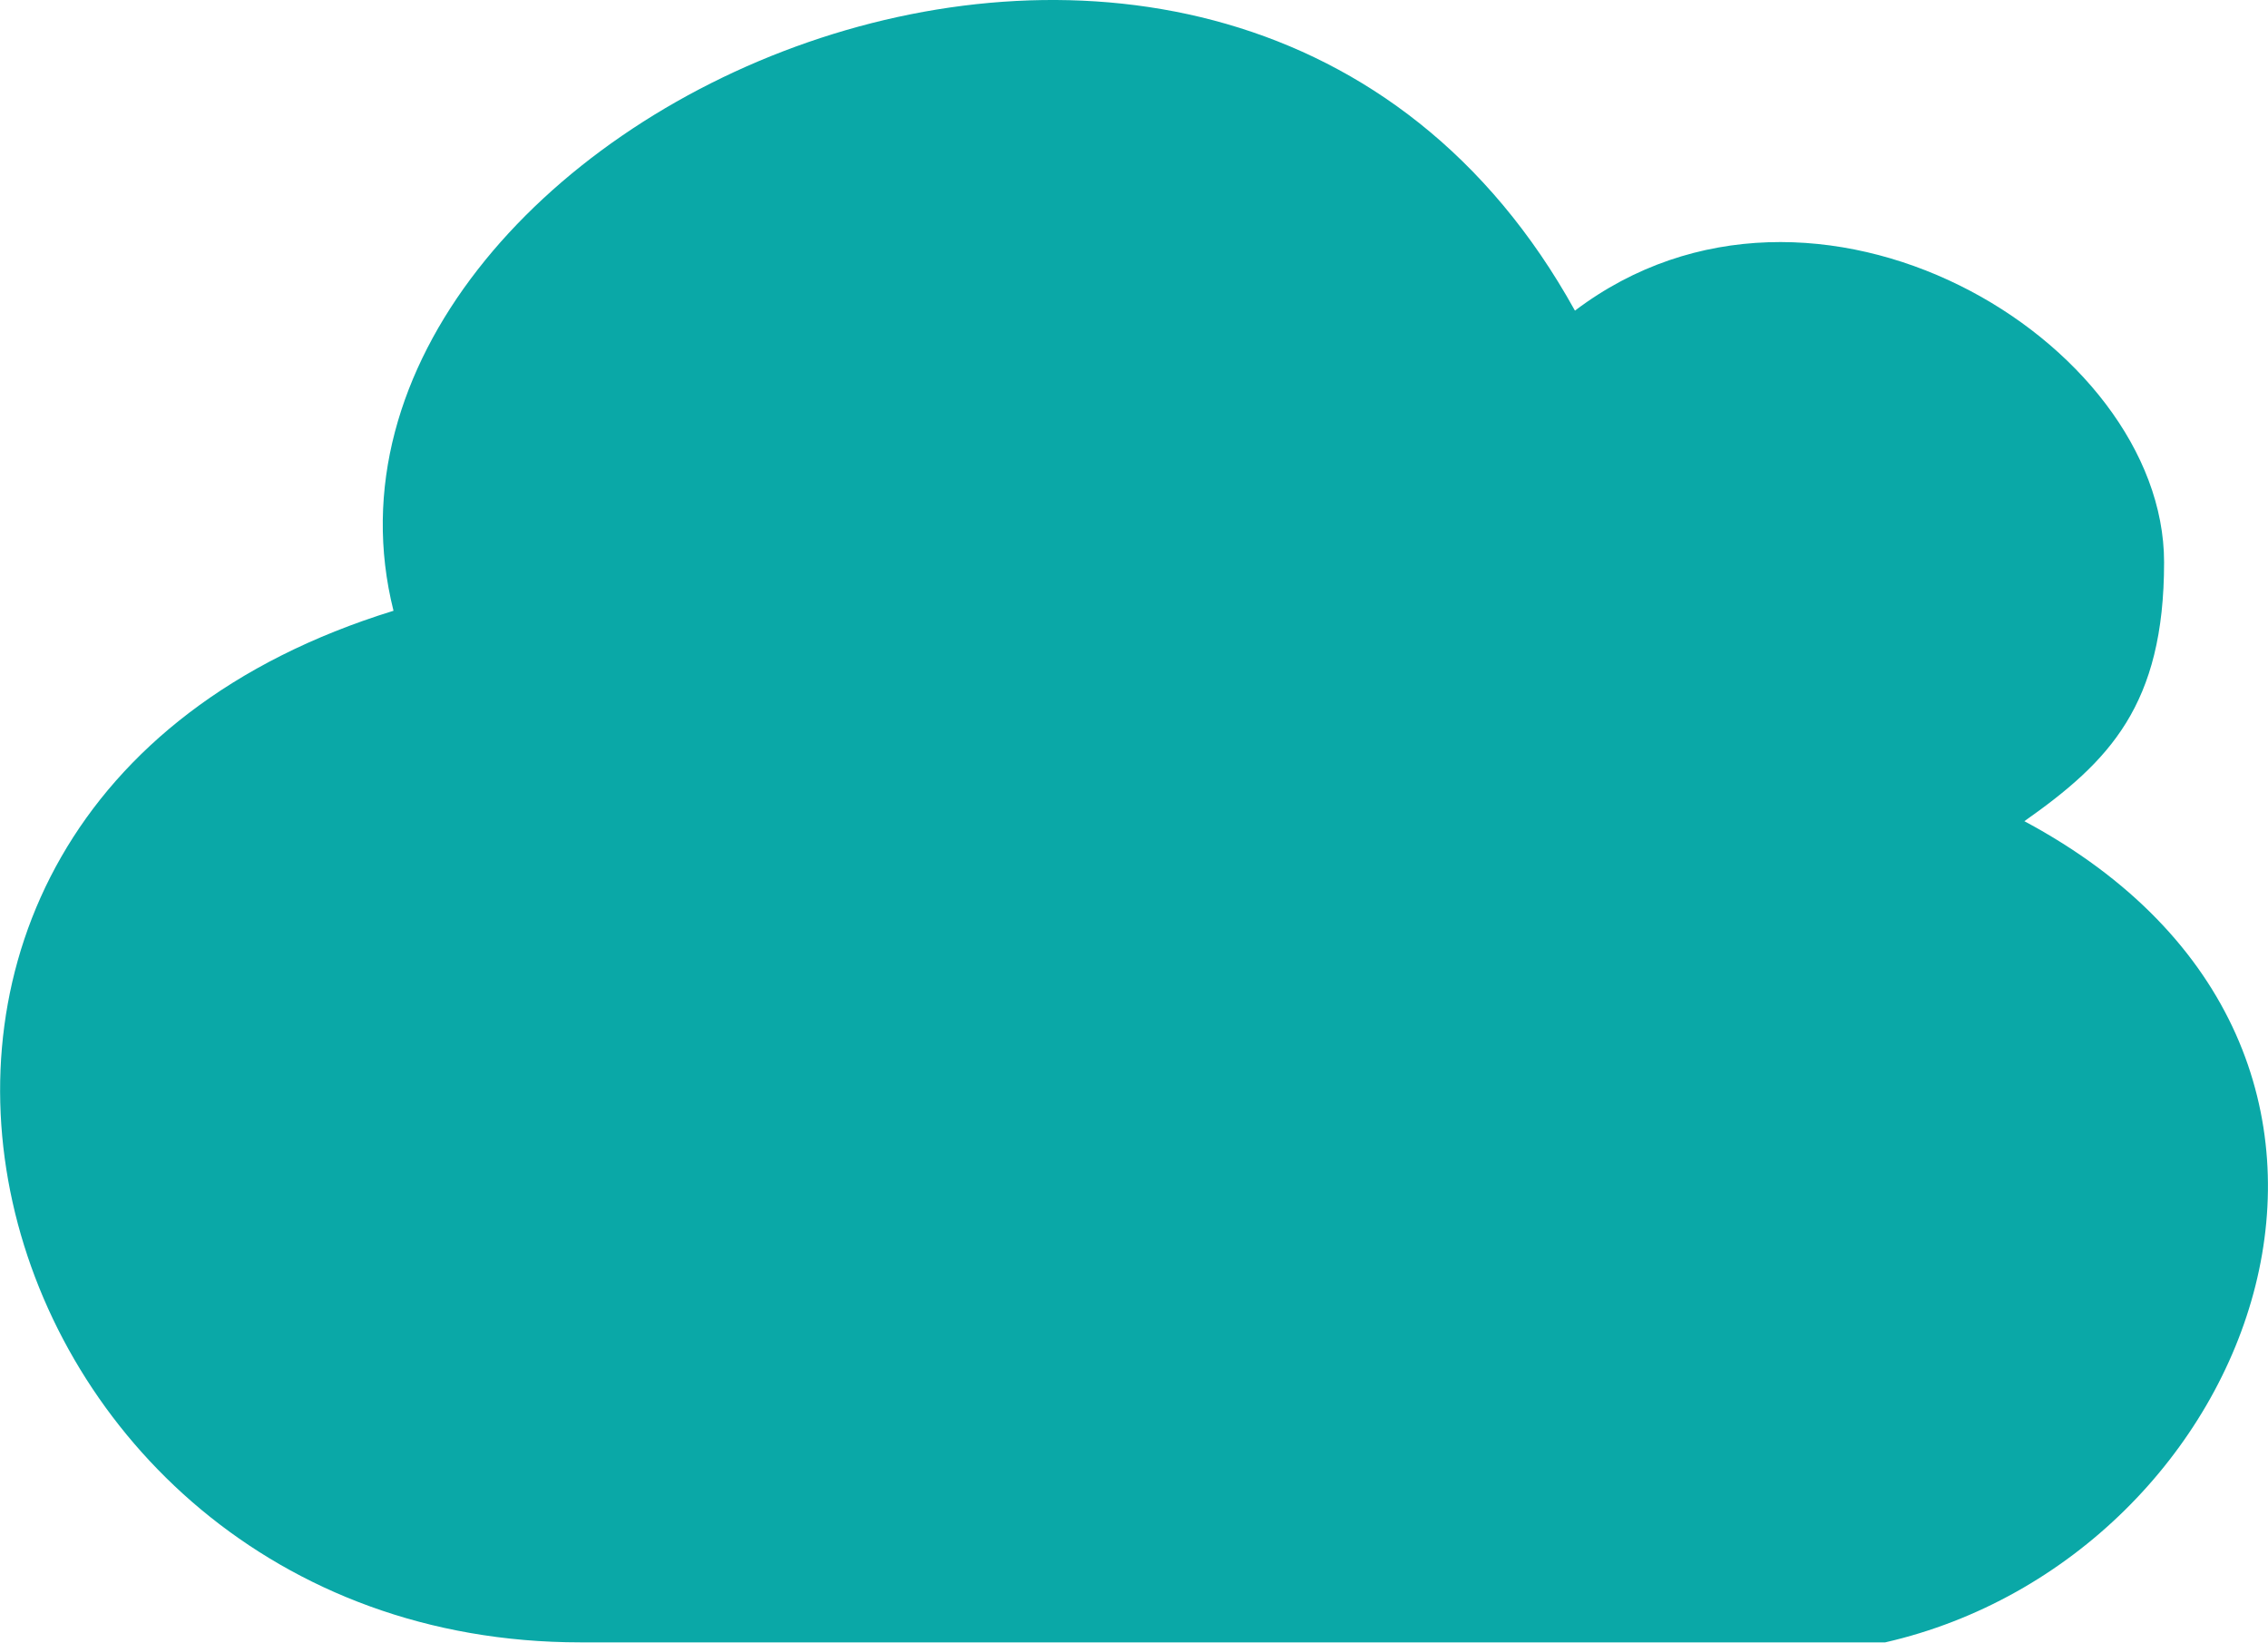
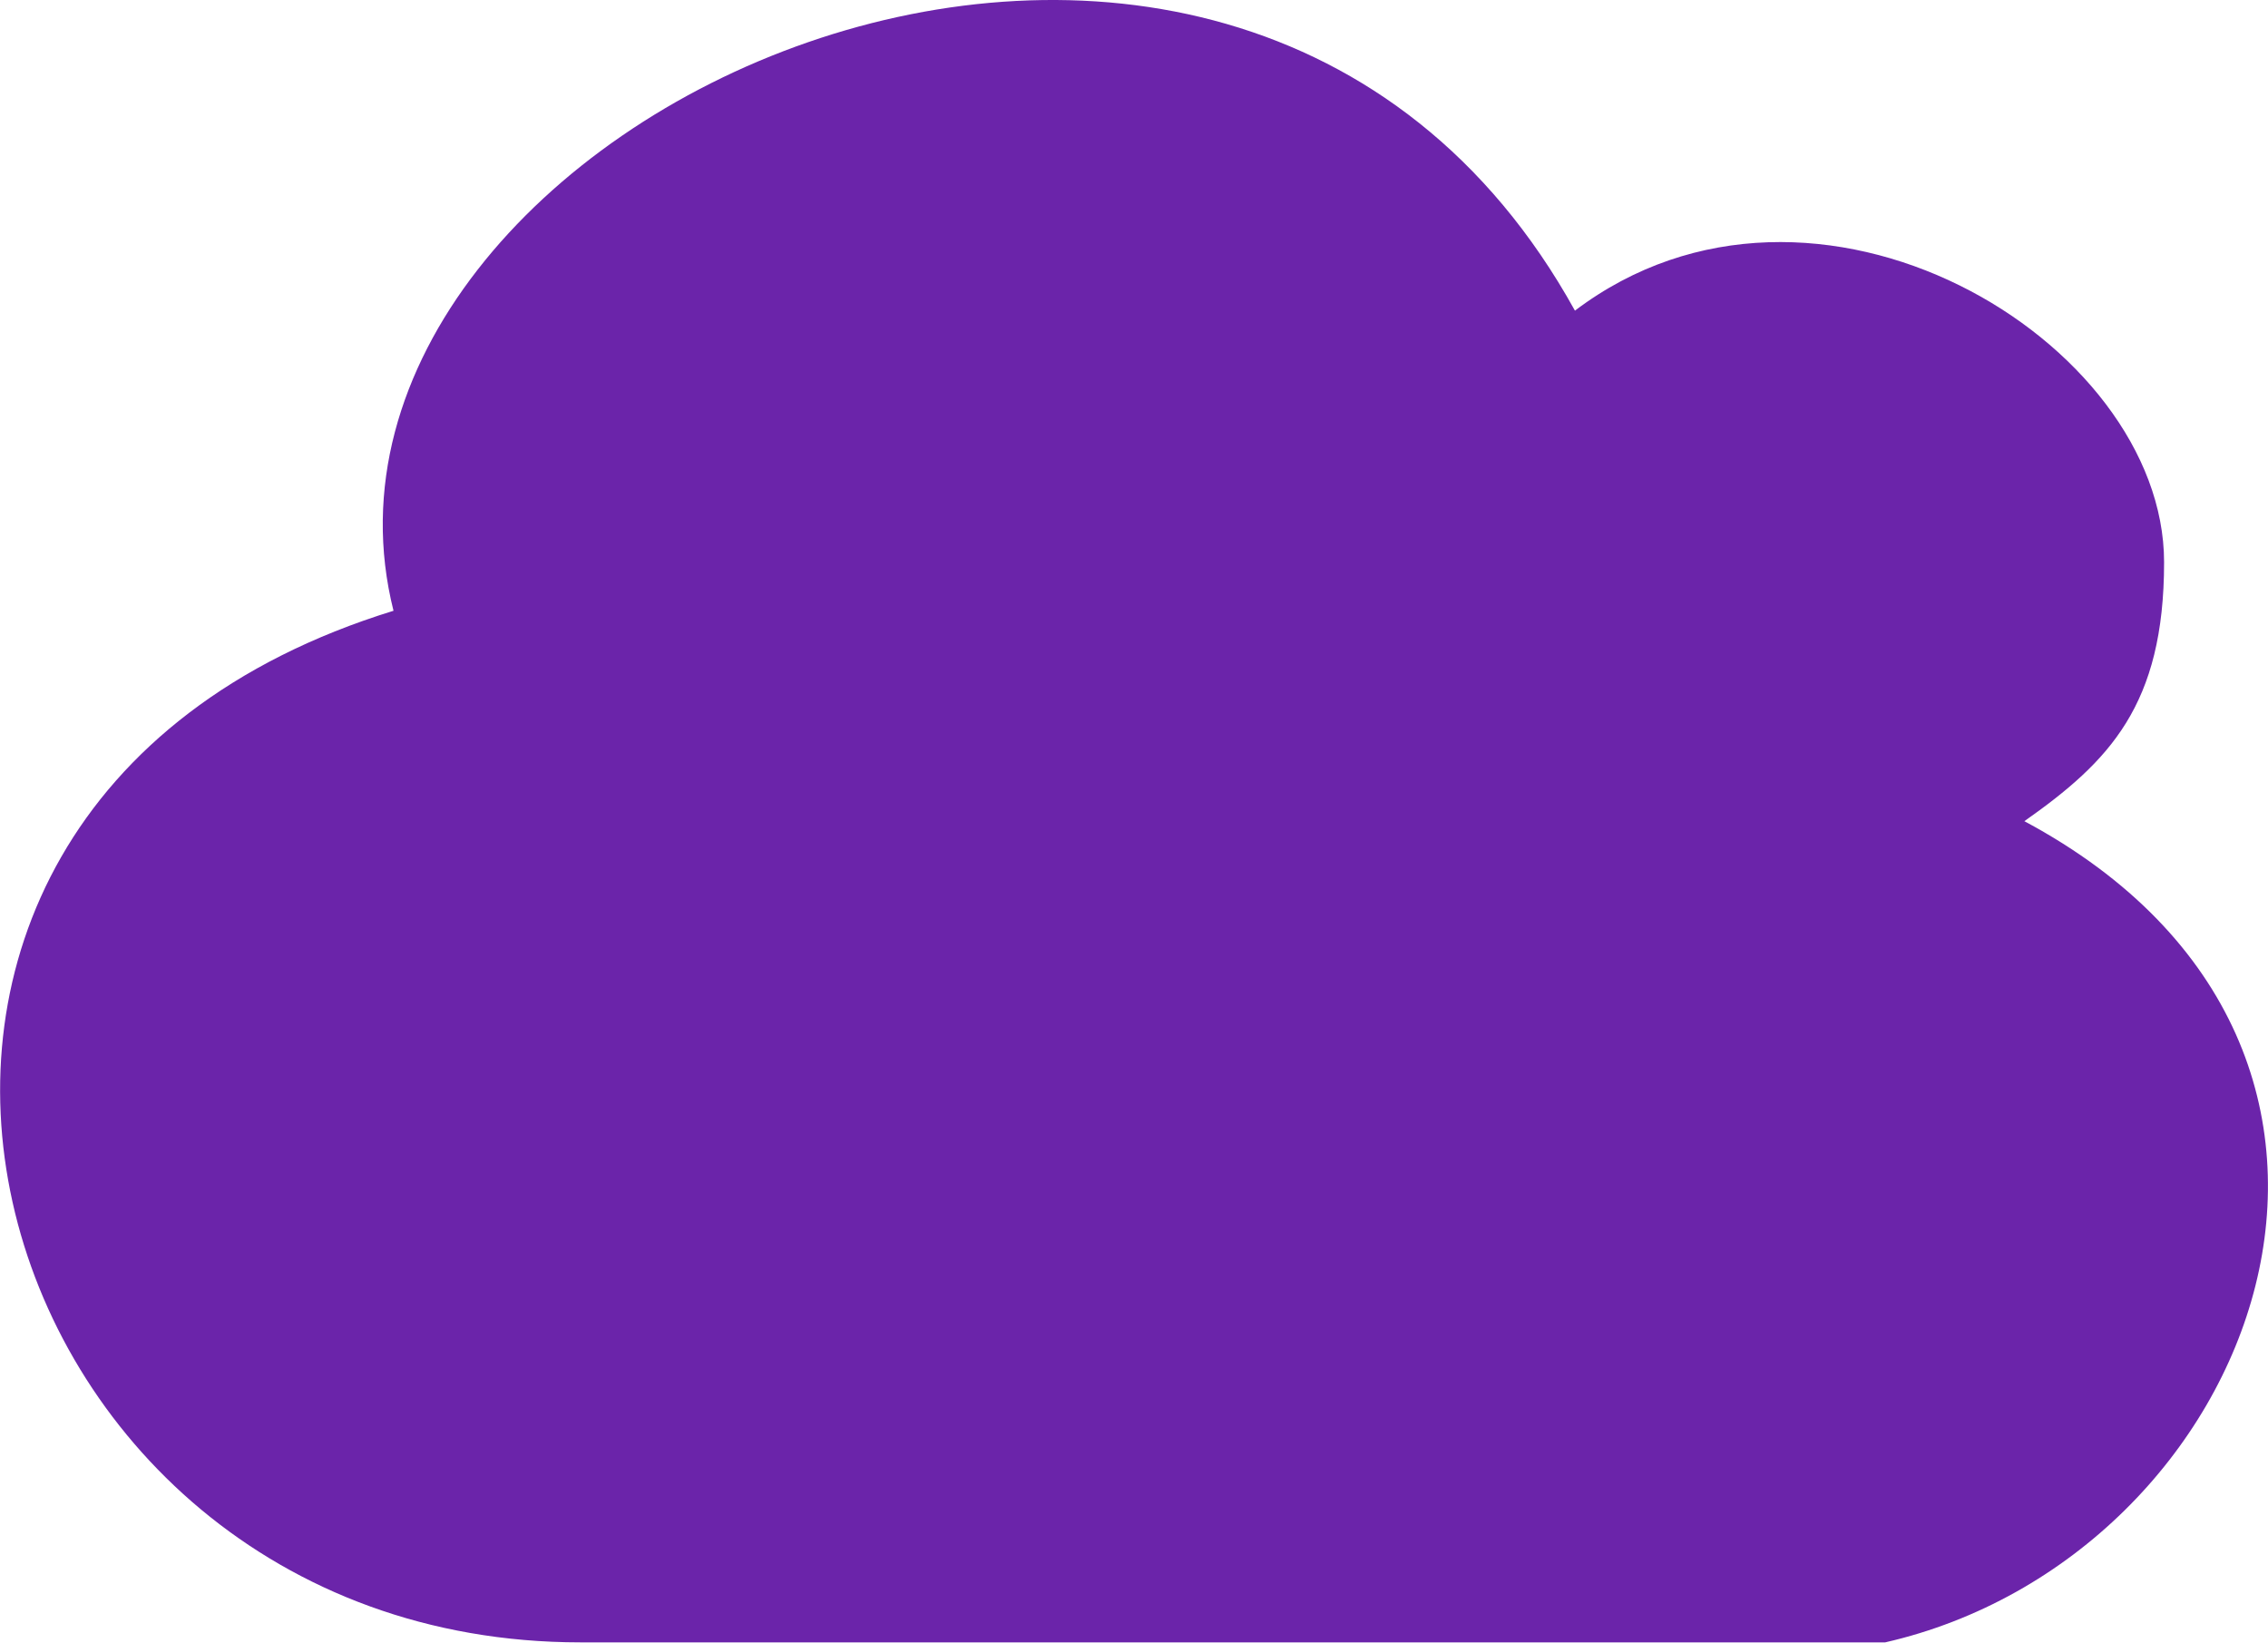
<svg xmlns="http://www.w3.org/2000/svg" version="1.1" id="Layer_1" x="0px" y="0px" viewBox="0 0 122.88 88.99" style="enable-background:new 0 0 122.88 88.99" xml:space="preserve">
  <g>
-     <path fill="#0aa8a7" class="st0" d="M85.33,16.83c12.99-9.83,31.92,1.63,31.92,13.63c0,7.75-2.97,10.79-7.57,14.03 c23.2,12.41,12.7,39.86-7.54,44.49H31.45c-33.2,0-45.48-44.99-10.13-55.89C14.69,6.66,66.5-17.2,85.33,16.83L85.33,16.83 L85.33,16.83z M59.48,72.42l4.1-20.86l4.16,6.28c8.96-3.6,14-9.54,14.74-18.66c7.36,12.87,2.9,24.42-6.44,31.17l4.25,6.39 L59.48,72.42L59.48,72.42L59.48,72.42L59.48,72.42L59.48,72.42L59.48,72.42L59.48,72.42z M65.81,26.96l-4.1,20.86l-4.16-6.28 c-8.96,3.6-14,9.54-14.74,18.66c-7.36-12.87-2.9-24.42,6.44-31.17l-4.25-6.39L65.81,26.96L65.81,26.96L65.81,26.96L65.81,26.96 L65.81,26.96L65.81,26.96L65.81,26.96z" />
+     <path fill="#6B24AA" class="st0" d="M85.33,16.83c12.99-9.83,31.92,1.63,31.92,13.63c0,7.75-2.97,10.79-7.57,14.03 c23.2,12.41,12.7,39.86-7.54,44.49H31.45c-33.2,0-45.48-44.99-10.13-55.89C14.69,6.66,66.5-17.2,85.33,16.83L85.33,16.83 L85.33,16.83z M59.48,72.42l4.1-20.86l4.16,6.28c8.96-3.6,14-9.54,14.74-18.66c7.36,12.87,2.9,24.42-6.44,31.17l4.25,6.39 L59.48,72.42L59.48,72.42L59.48,72.42L59.48,72.42L59.48,72.42L59.48,72.42L59.48,72.42z M65.81,26.96l-4.1,20.86l-4.16-6.28 c-8.96,3.6-14,9.54-14.74,18.66c-7.36-12.87-2.9-24.42,6.44-31.17l-4.25-6.39L65.81,26.96L65.81,26.96L65.81,26.96L65.81,26.96 L65.81,26.96L65.81,26.96L65.81,26.96z" />
  </g>
</svg>
